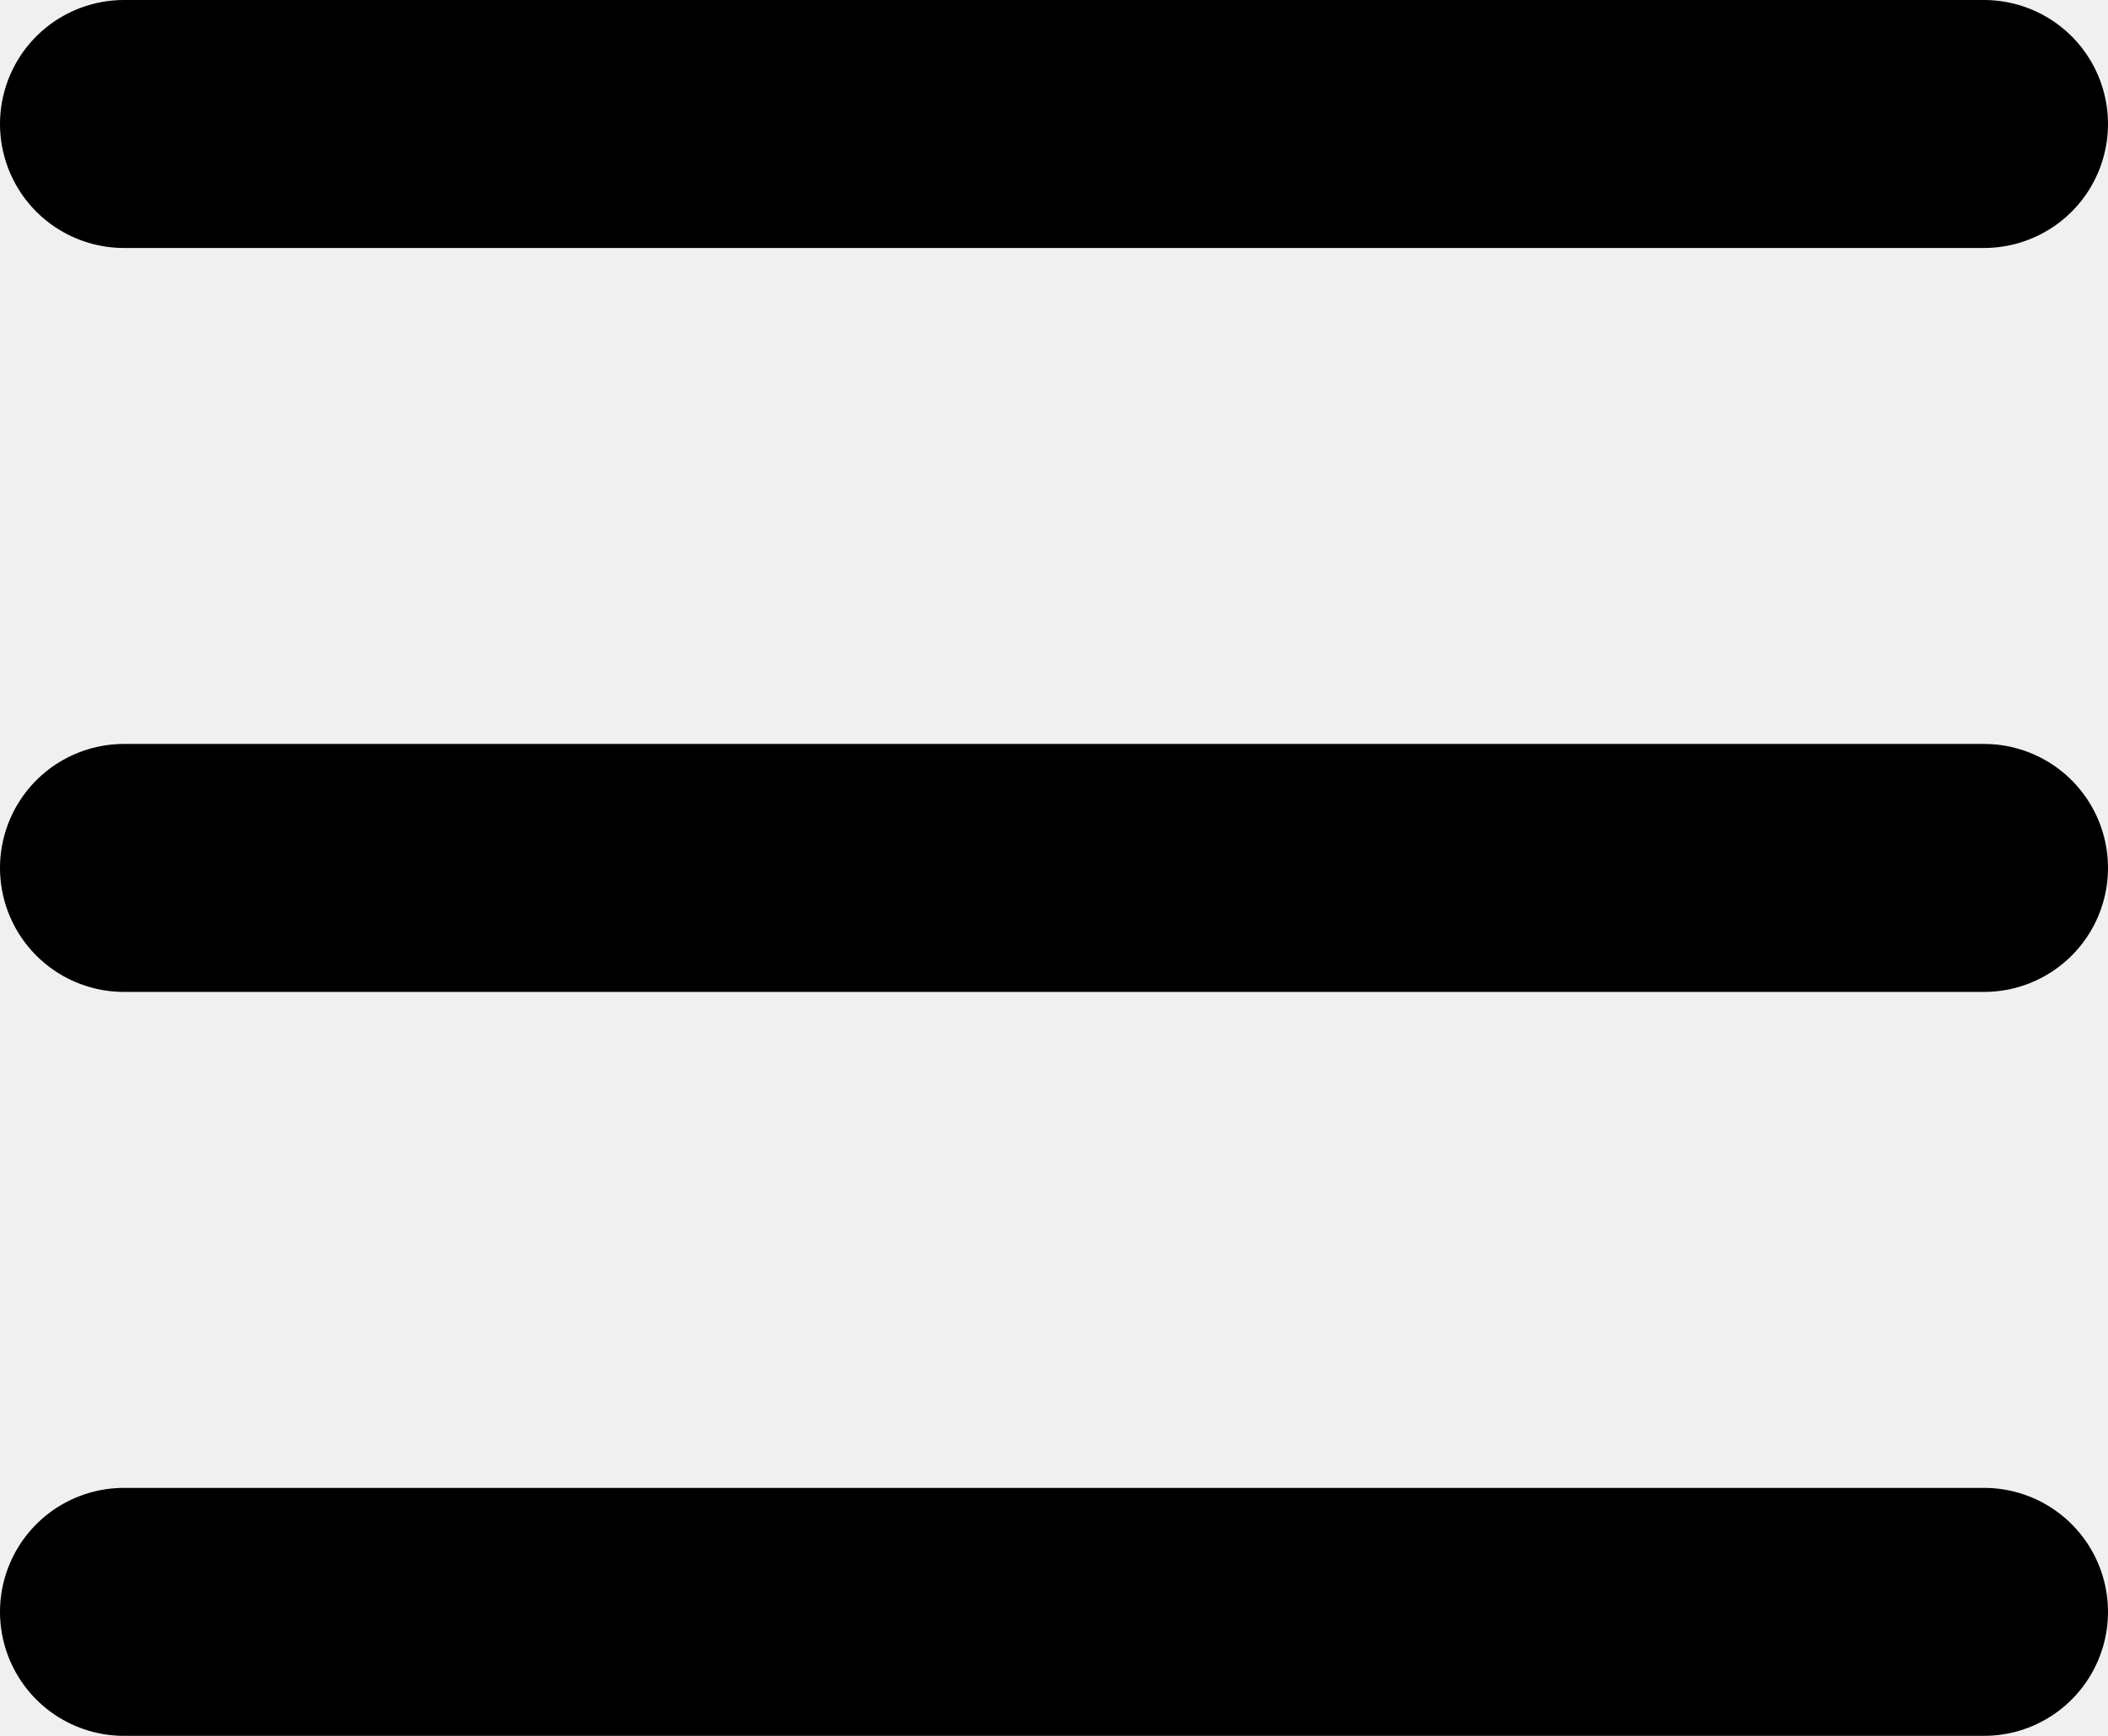
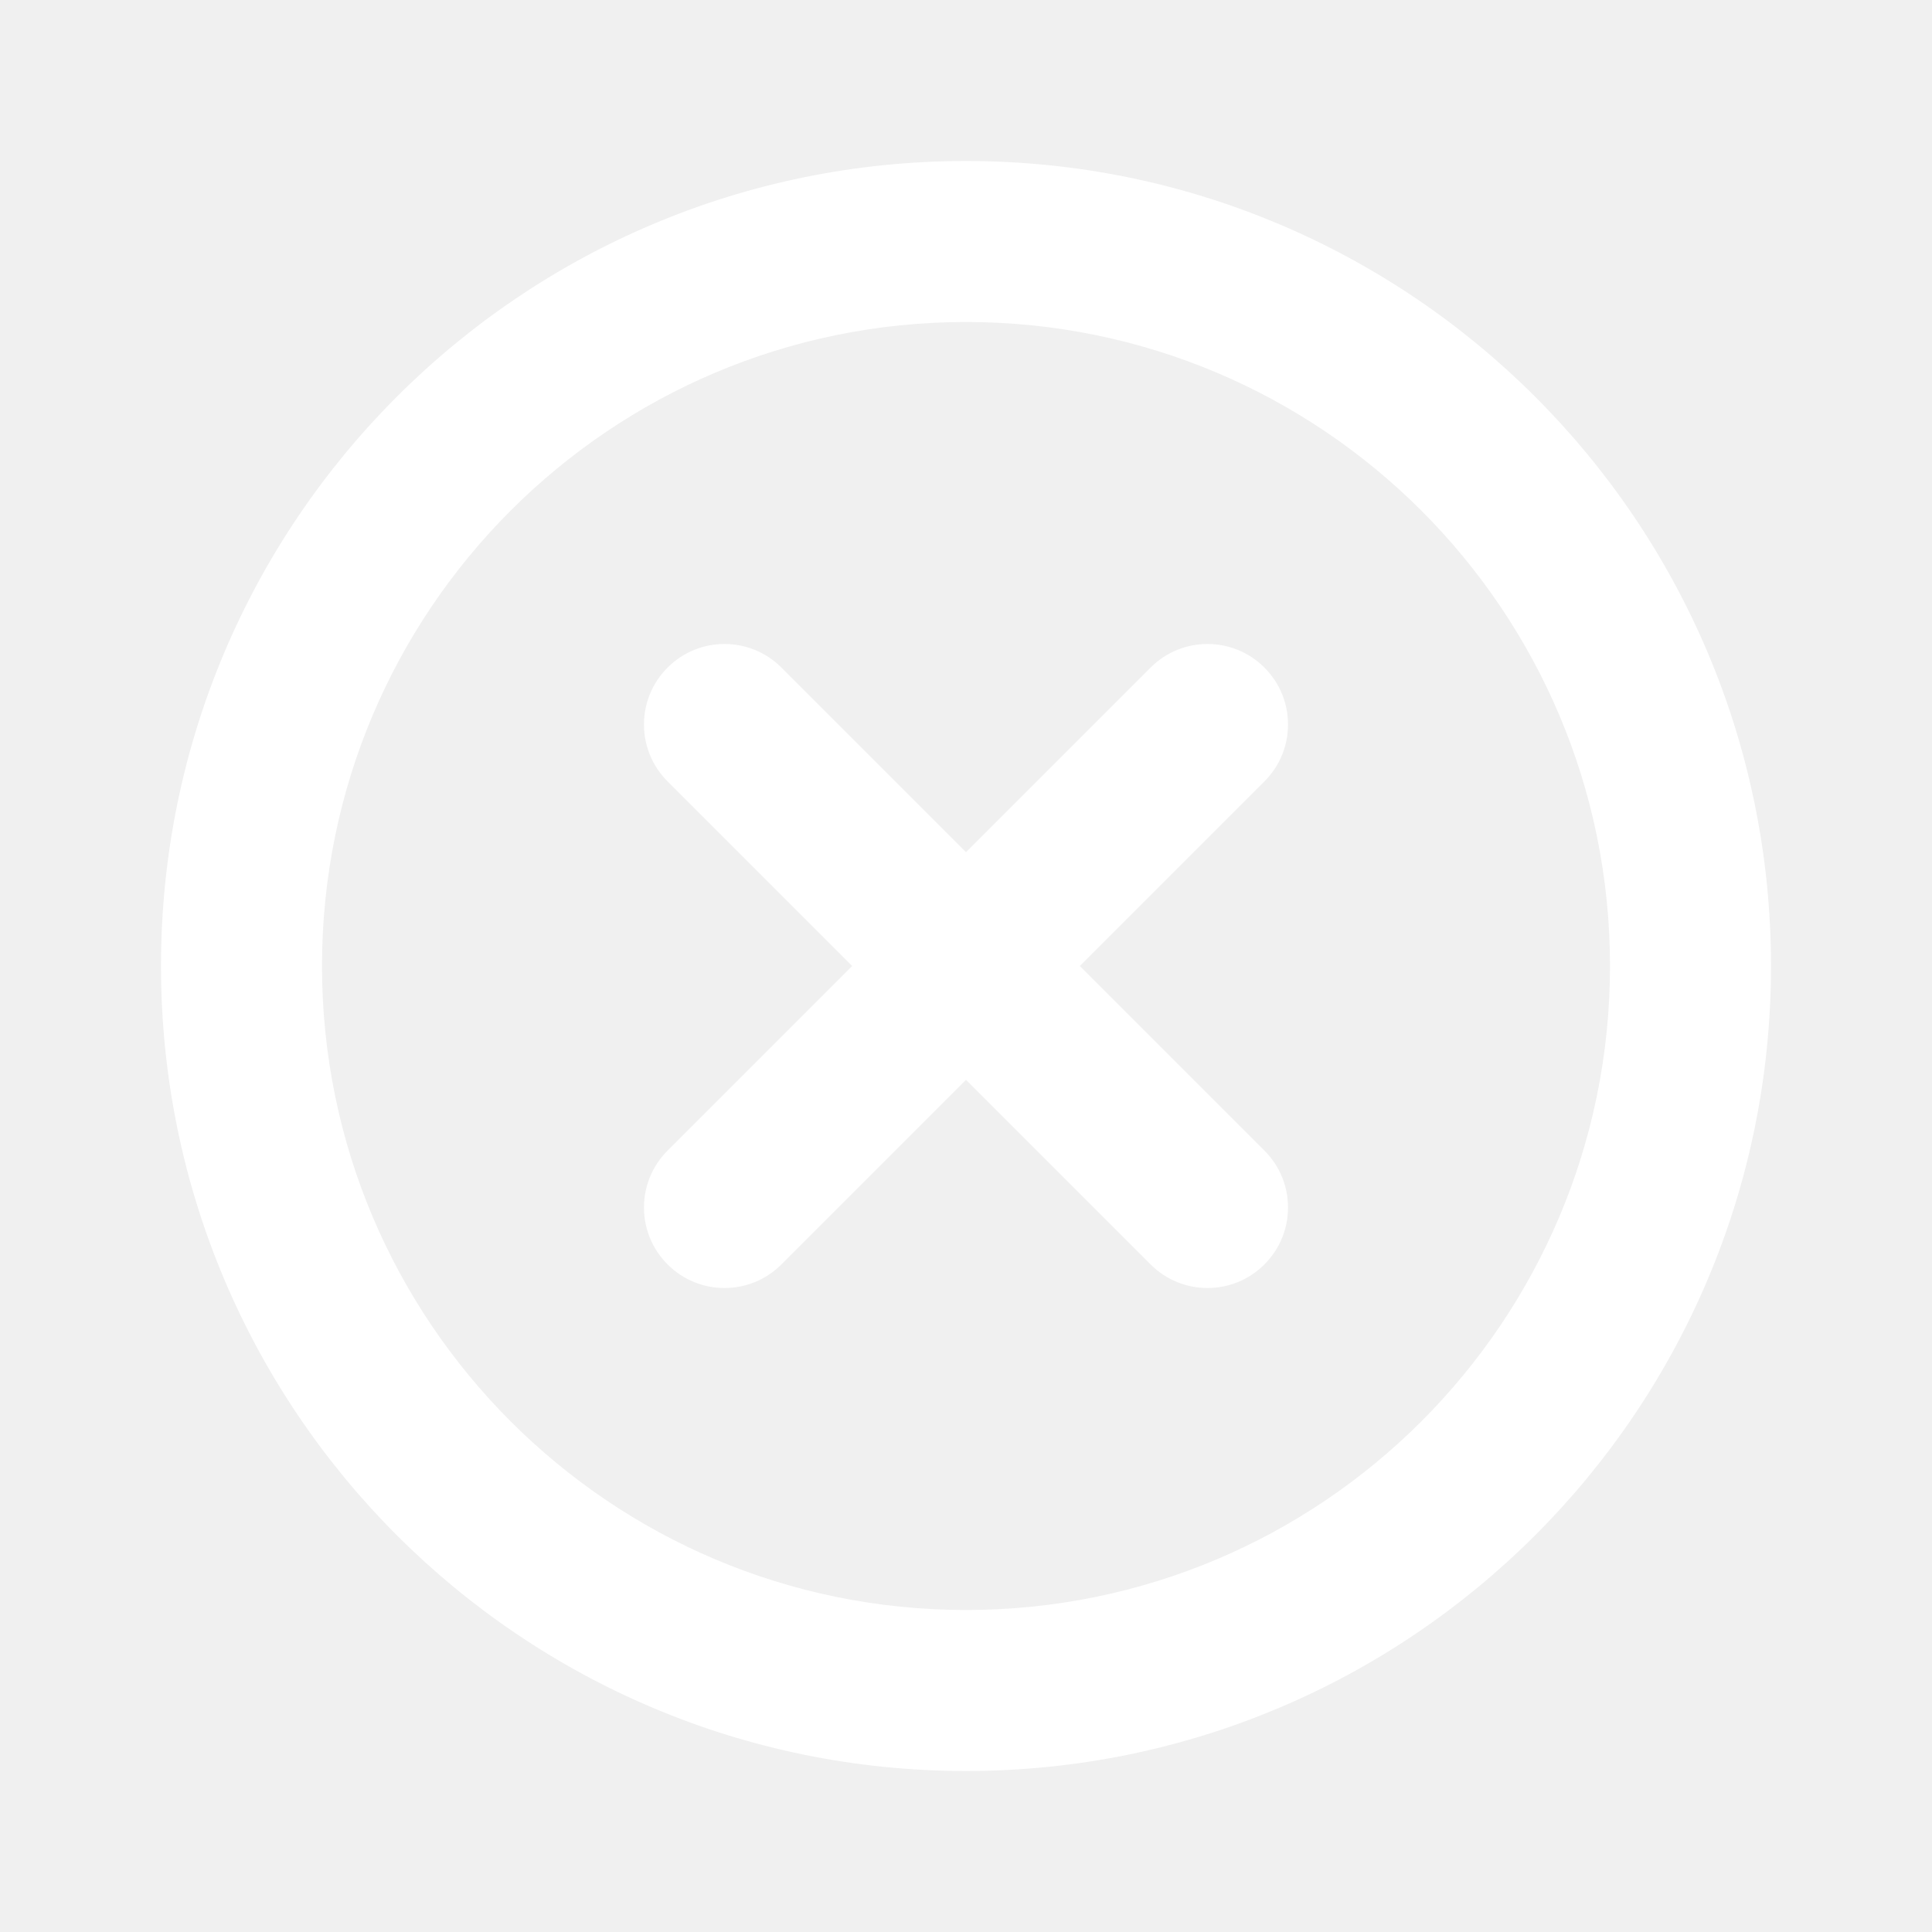
- <svg xmlns="http://www.w3.org/2000/svg" class="w-5 h-5" aria-hidden="true" fill="none" viewBox="0 0 17 14">
-   <path stroke="currentColor" stroke-linecap="round" stroke-linejoin="round" stroke-width="2" d="M1 1h15M1 7h15M1 13h15" />
+ <svg xmlns="http://www.w3.org/2000/svg" className="w-3/12 border" viewBox="0 0 24 24" fill="none">
+   <g id="SVGRepo_bgCarrier" stroke-width="0" />
+   <g id="SVGRepo_tracerCarrier" stroke-linecap="round" stroke-linejoin="round" />
+   <g id="SVGRepo_iconCarrier">
+     <path d="M9.707 8.293C9.317 7.902 8.683 7.902 8.293 8.293C7.902 8.683 7.902 9.317 8.293 9.707L10.586 12L8.293 14.293C7.902 14.683 7.902 15.317 8.293 15.707C8.683 16.098 9.317 16.098 9.707 15.707L12 13.414L14.293 15.707C14.683 16.098 15.317 16.098 15.707 15.707C16.098 15.317 16.098 14.683 15.707 14.293L13.414 12L15.707 9.707C16.098 9.317 16.098 8.683 15.707 8.293C15.317 7.902 14.683 7.902 14.293 8.293L12 10.586L9.707 8.293Z" fill="#ffffff" />
+     <path fill-rule="evenodd" clip-rule="evenodd" d="M12 2C6.477 2 2 6.477 2 12C2 17.523 6.477 22 12 22C17.523 22 22 17.523 22 12C22 6.477 17.523 2 12 2ZM4 12C4 7.582 7.582 4 12 4C16.418 4 20 7.582 20 12C20 16.418 16.418 20 12 20C7.582 20 4 16.418 4 12Z" fill="#ffffff" />
+   </g>
</svg>
